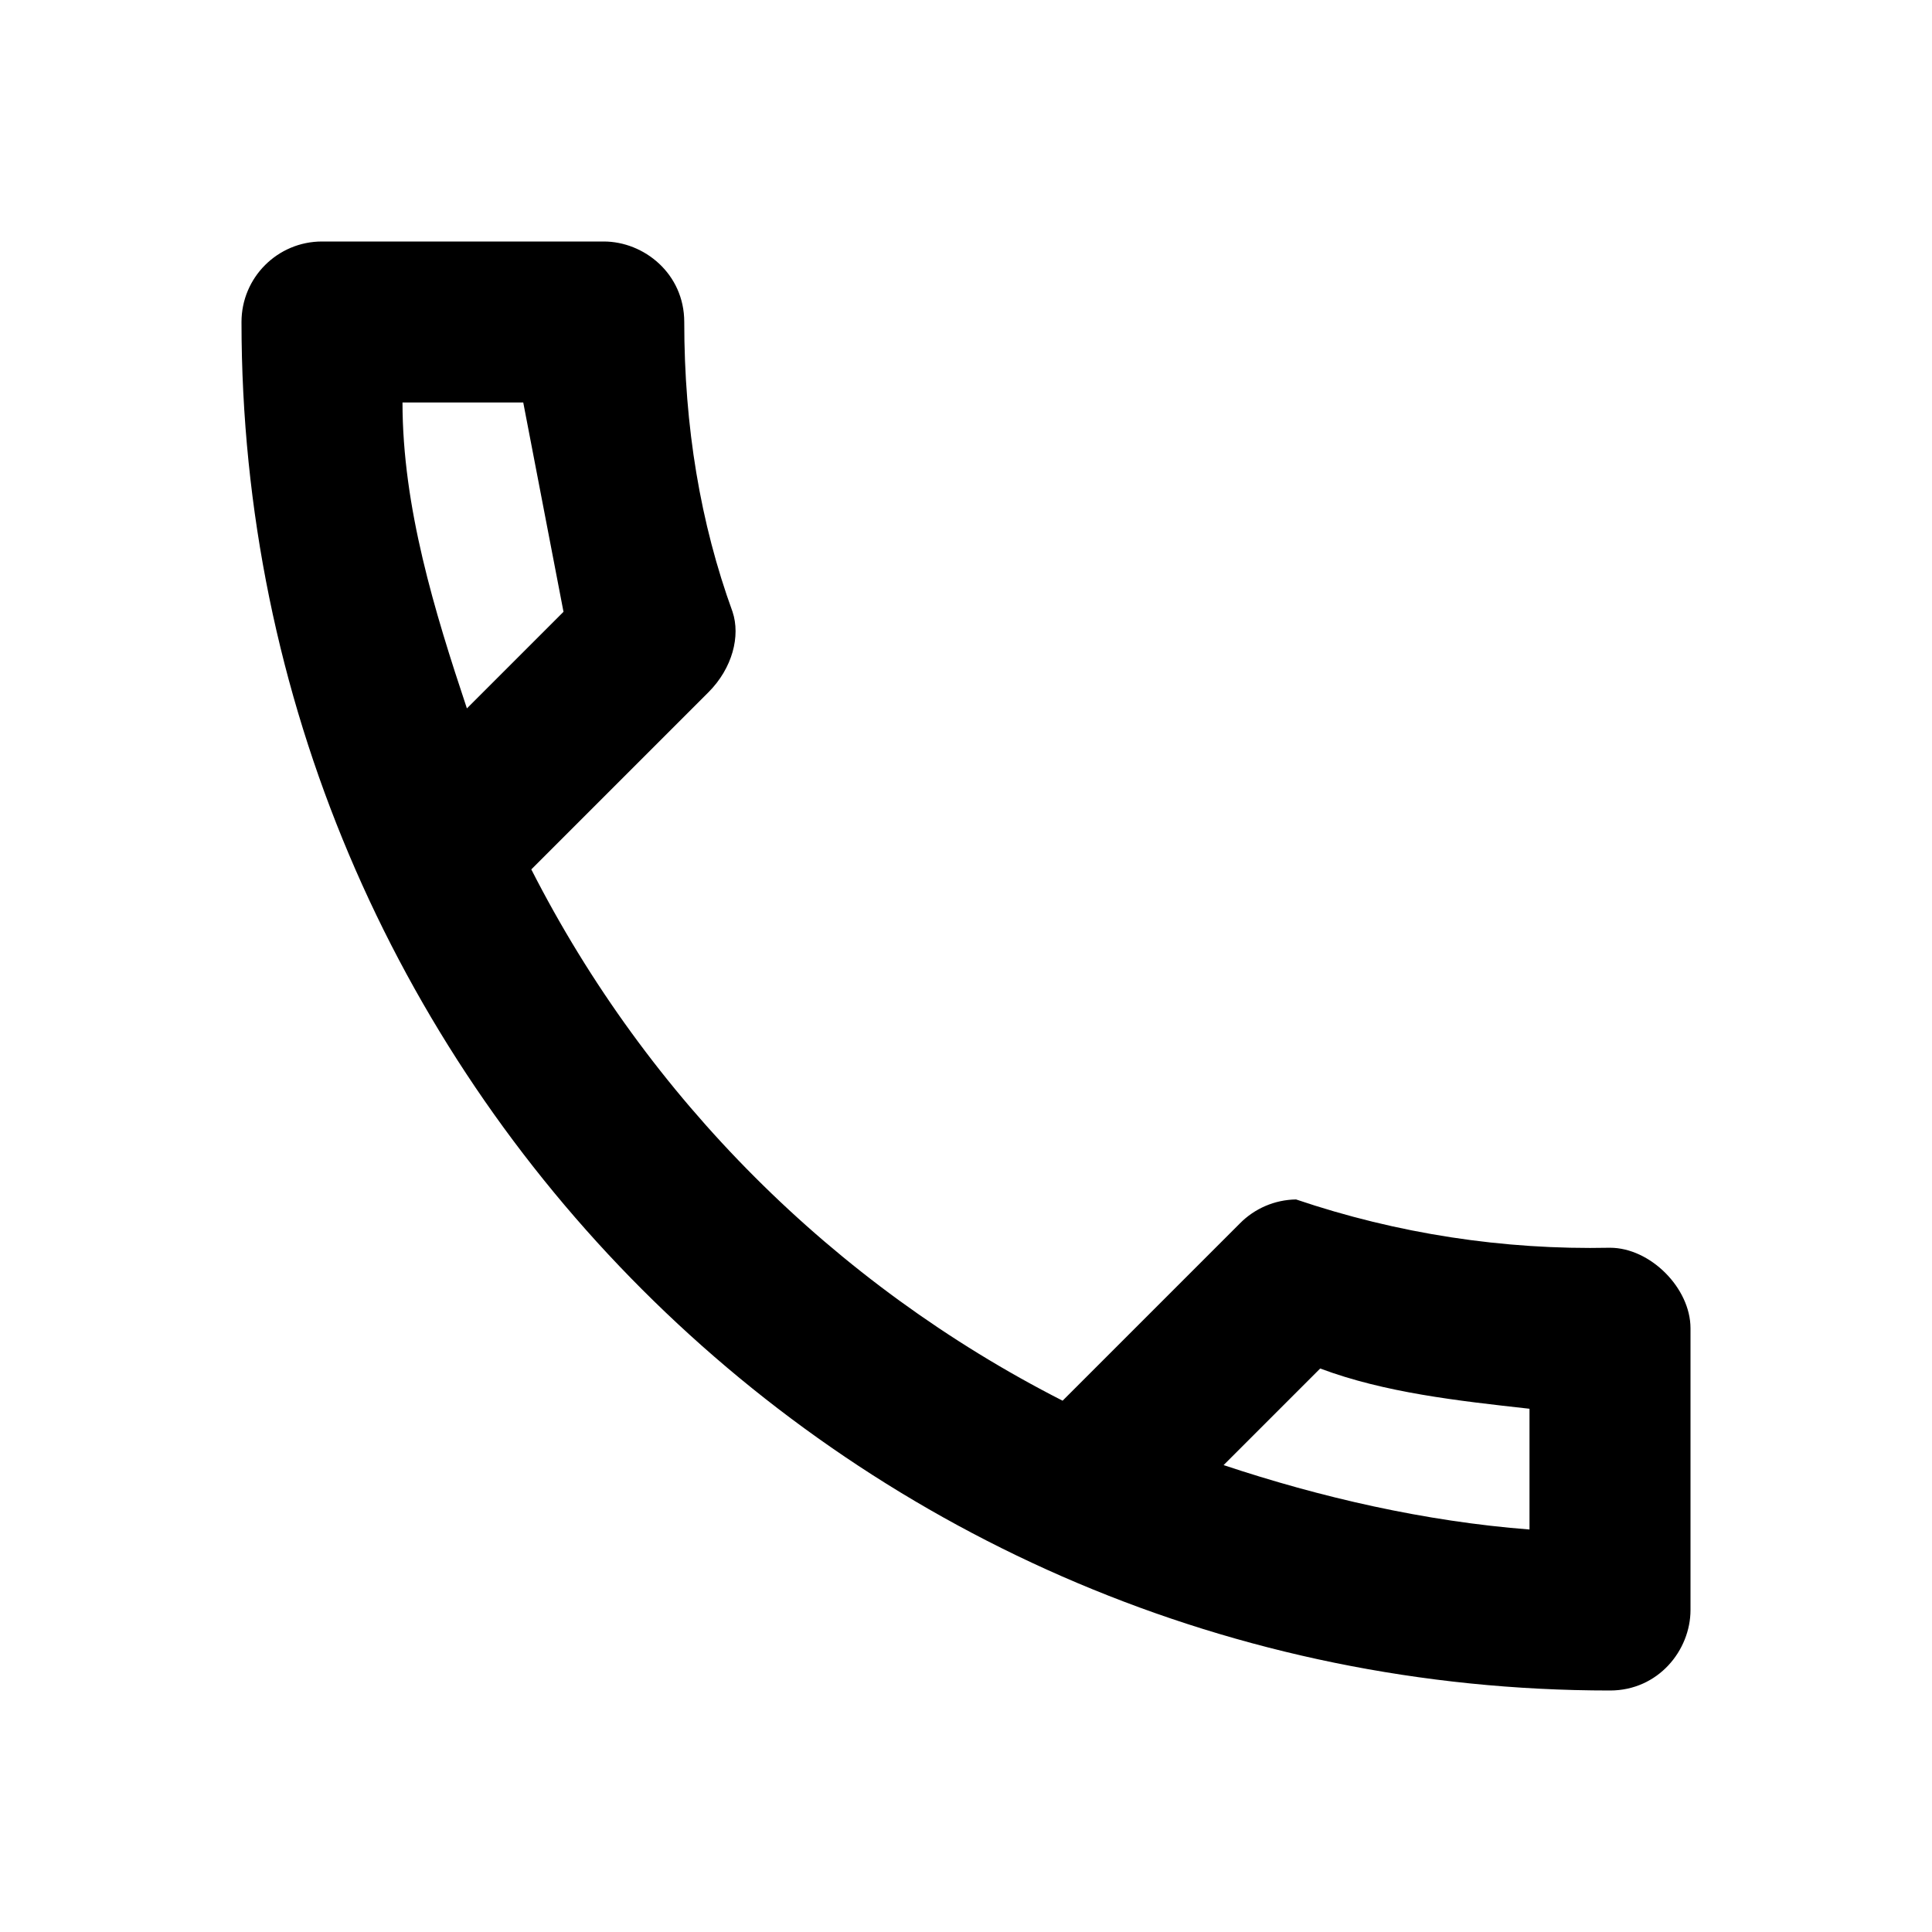
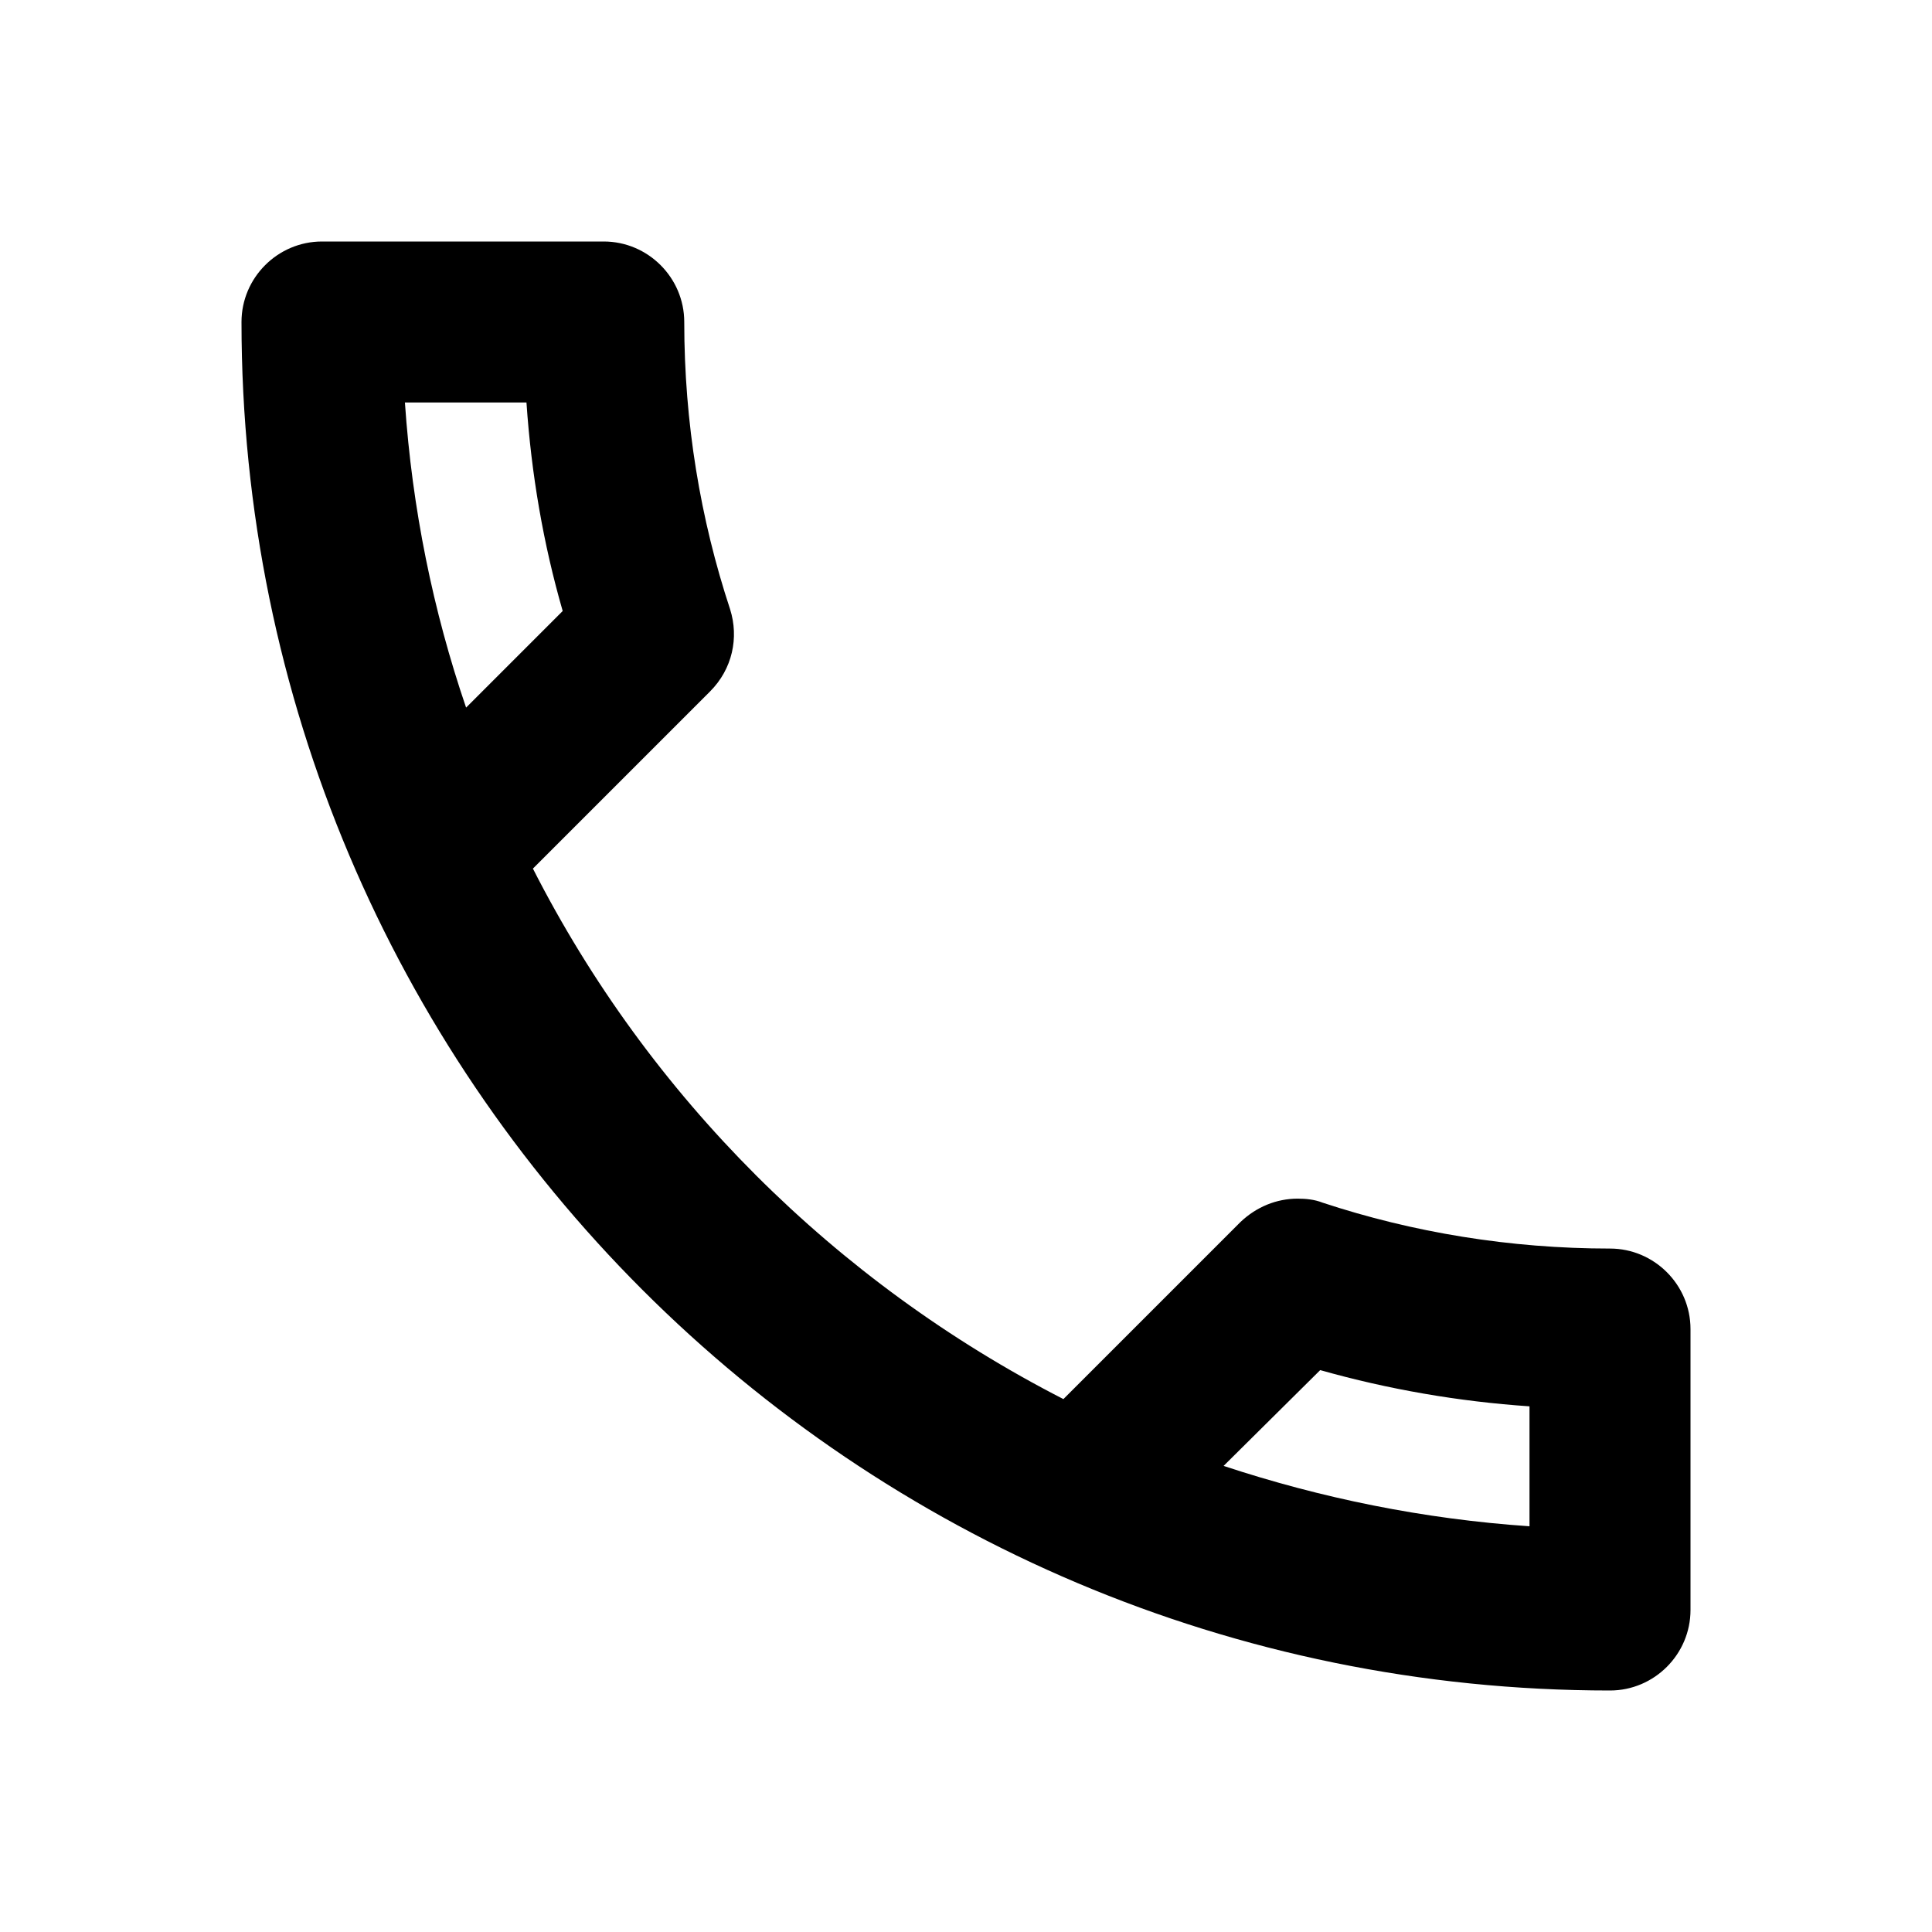
- <svg xmlns="http://www.w3.org/2000/svg" viewBox="0 0 24 24">
-   <path fill="none" d="M0 0h24v24H0V0z" />
-   <path d="M6.5 5L7 7.6 5.8 8.8C5.4 7.6 5 6.3 5 5h1.5m9.9 12c.8.3 1.7.4 2.6.5V19c-1.3-.1-2.6-.4-3.8-.8l1.2-1.2M7.5 3H4a1 1 0 00-1 1 17 17 0 0017 17c.6 0 1-.5 1-1v-3.5c0-.5-.5-1-1-1a11.4 11.4 0 01-3.9-.6 1 1 0 00-.7.3l-2.2 2.2a15.1 15.1 0 01-6.6-6.6l2.2-2.2c.3-.3.4-.7.3-1-.4-1.1-.6-2.3-.6-3.6 0-.6-.5-1-1-1z" />
+ <svg xmlns="http://www.w3.org/2000/svg" height="24px" viewBox="0 0 24 24" width="24px" fill="#000000">
+   <path d="M0 0h24v24H0V0z" fill="none" />
+   <path d="M6.54 5c.06.89.21 1.76.45 2.59l-1.2 1.2c-.41-1.2-.67-2.47-.76-3.79h1.51m9.86 12.02c.85.24 1.72.39 2.6.45v1.49c-1.32-.09-2.59-.35-3.8-.75l1.2-1.19M7.5 3H4c-.55 0-1 .45-1 1 0 9.39 7.61 17 17 17 .55 0 1-.45 1-1v-3.49c0-.55-.45-1-1-1-1.24 0-2.45-.2-3.57-.57-.1-.04-.21-.05-.31-.05-.26 0-.51.1-.71.29l-2.2 2.2c-2.83-1.45-5.15-3.76-6.59-6.59l2.2-2.2c.28-.28.36-.67.25-1.02C8.7 6.45 8.5 5.25 8.5 4c0-.55-.45-1-1-1z" />
</svg>
